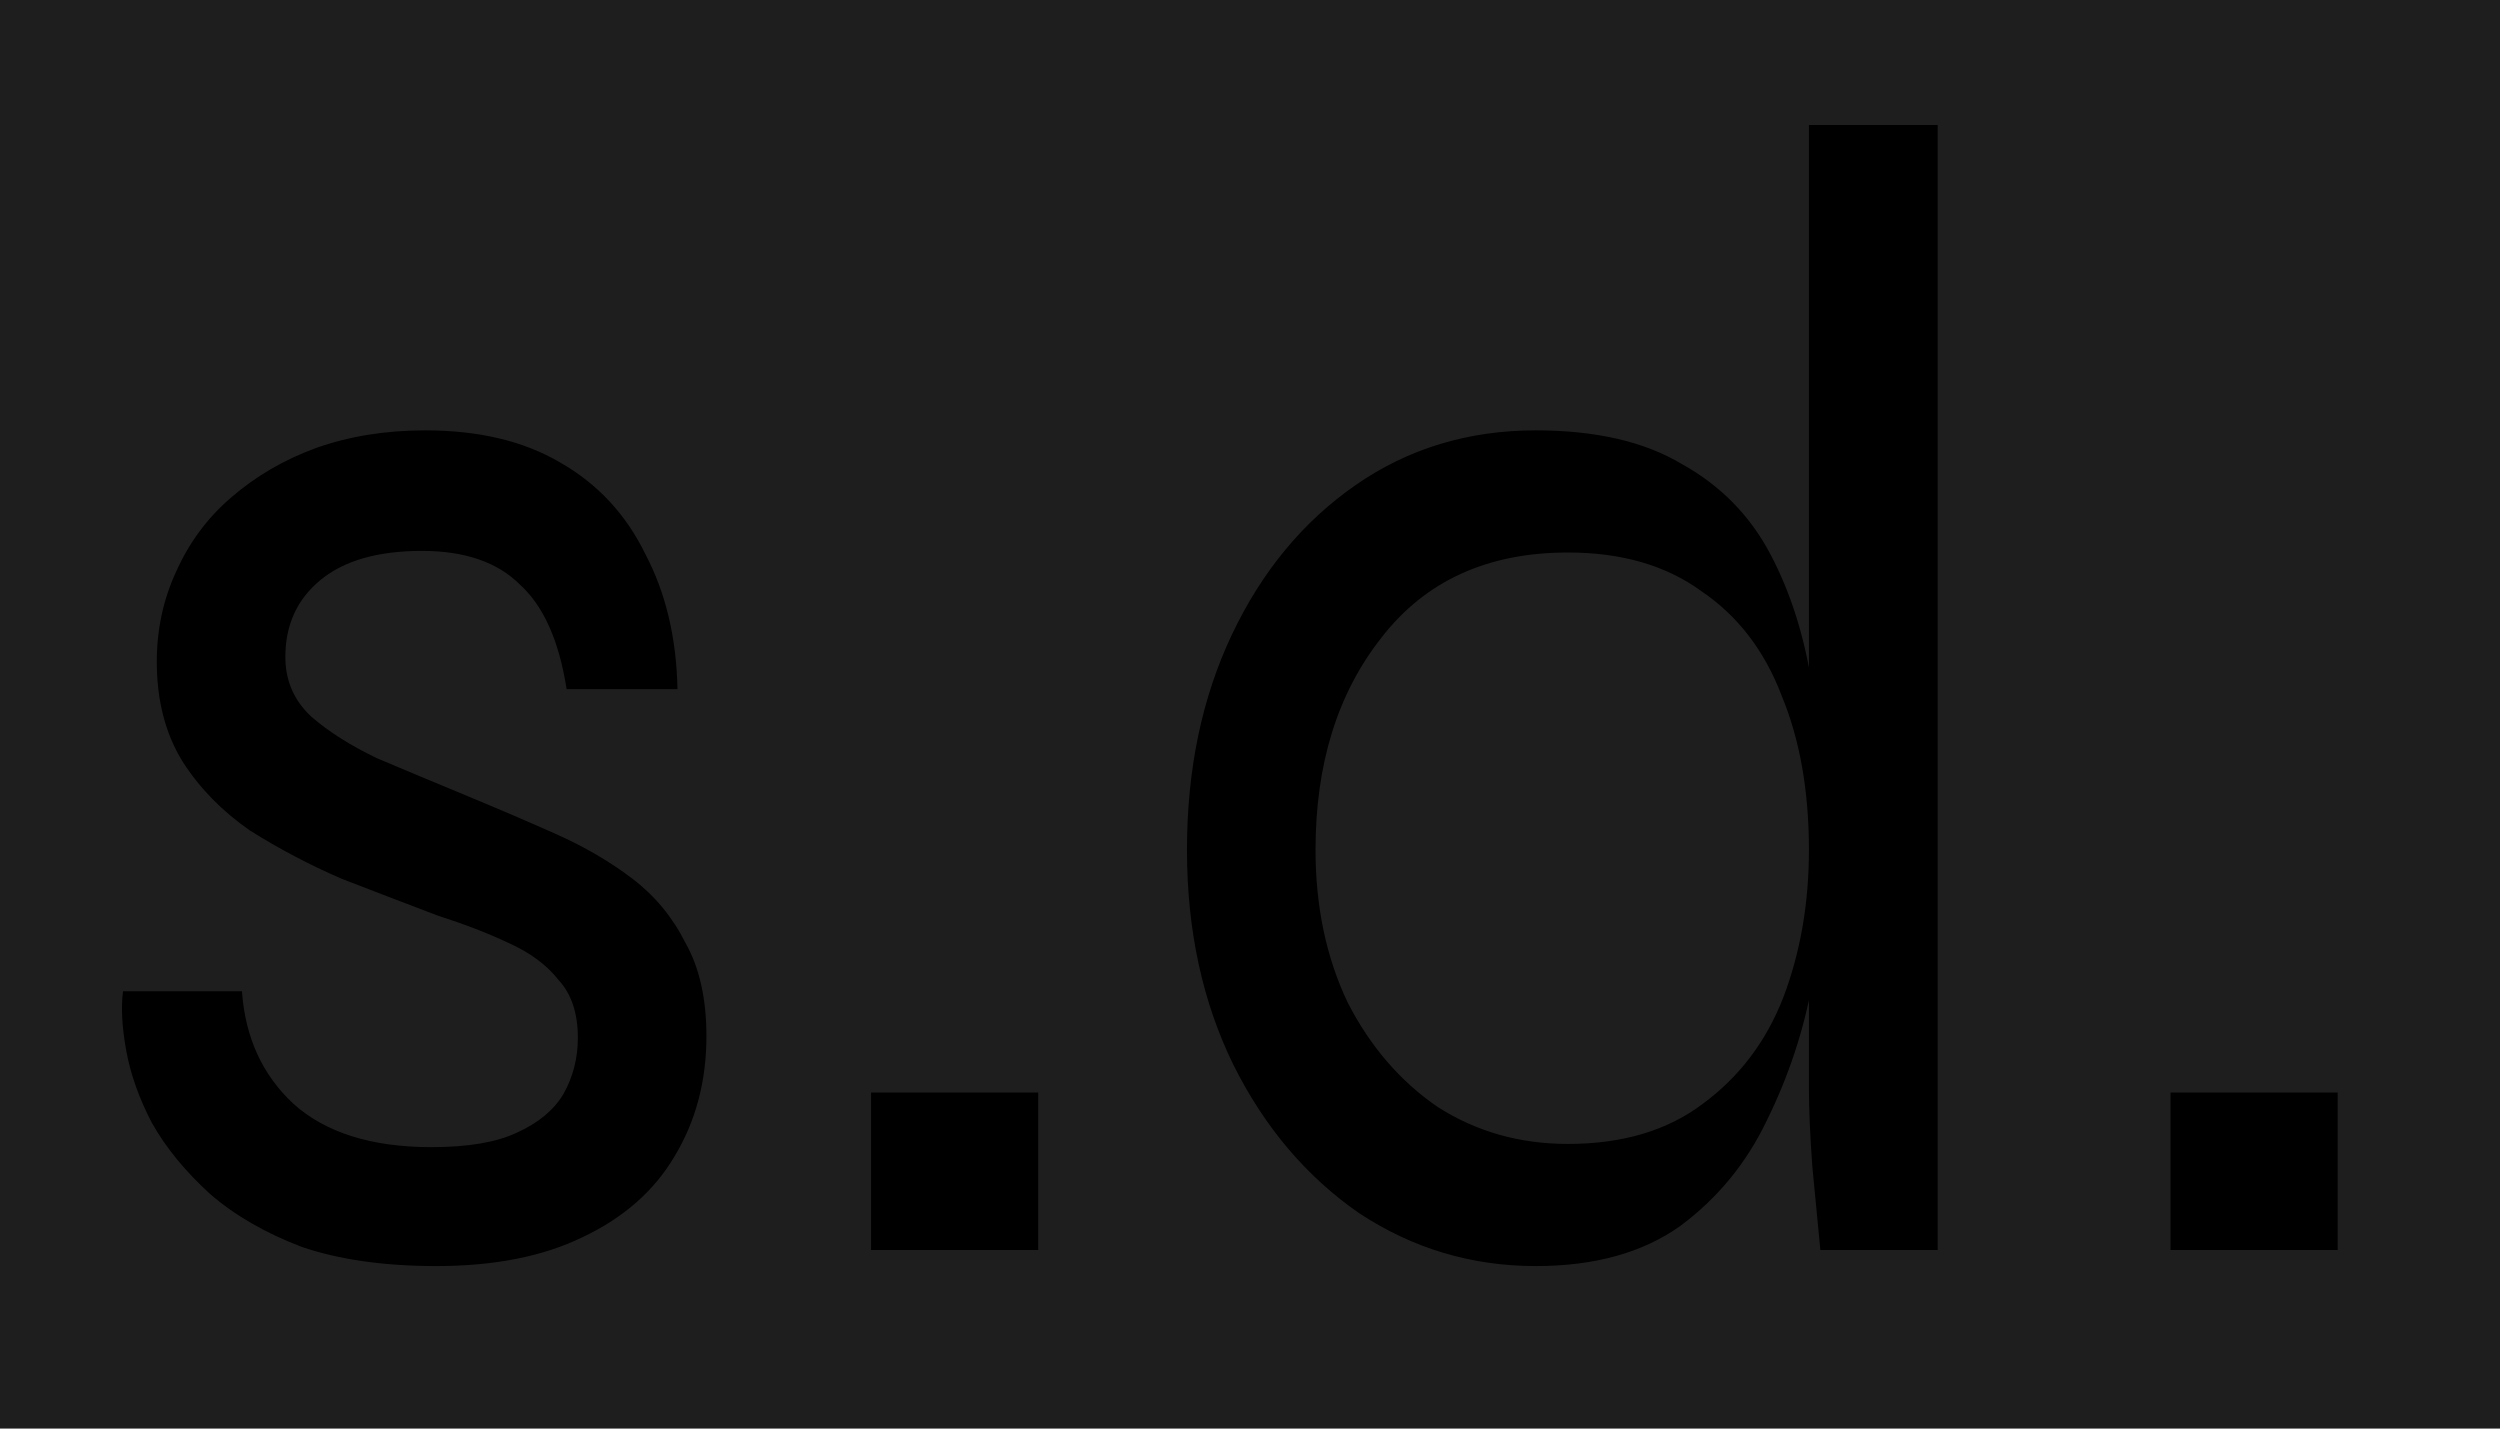
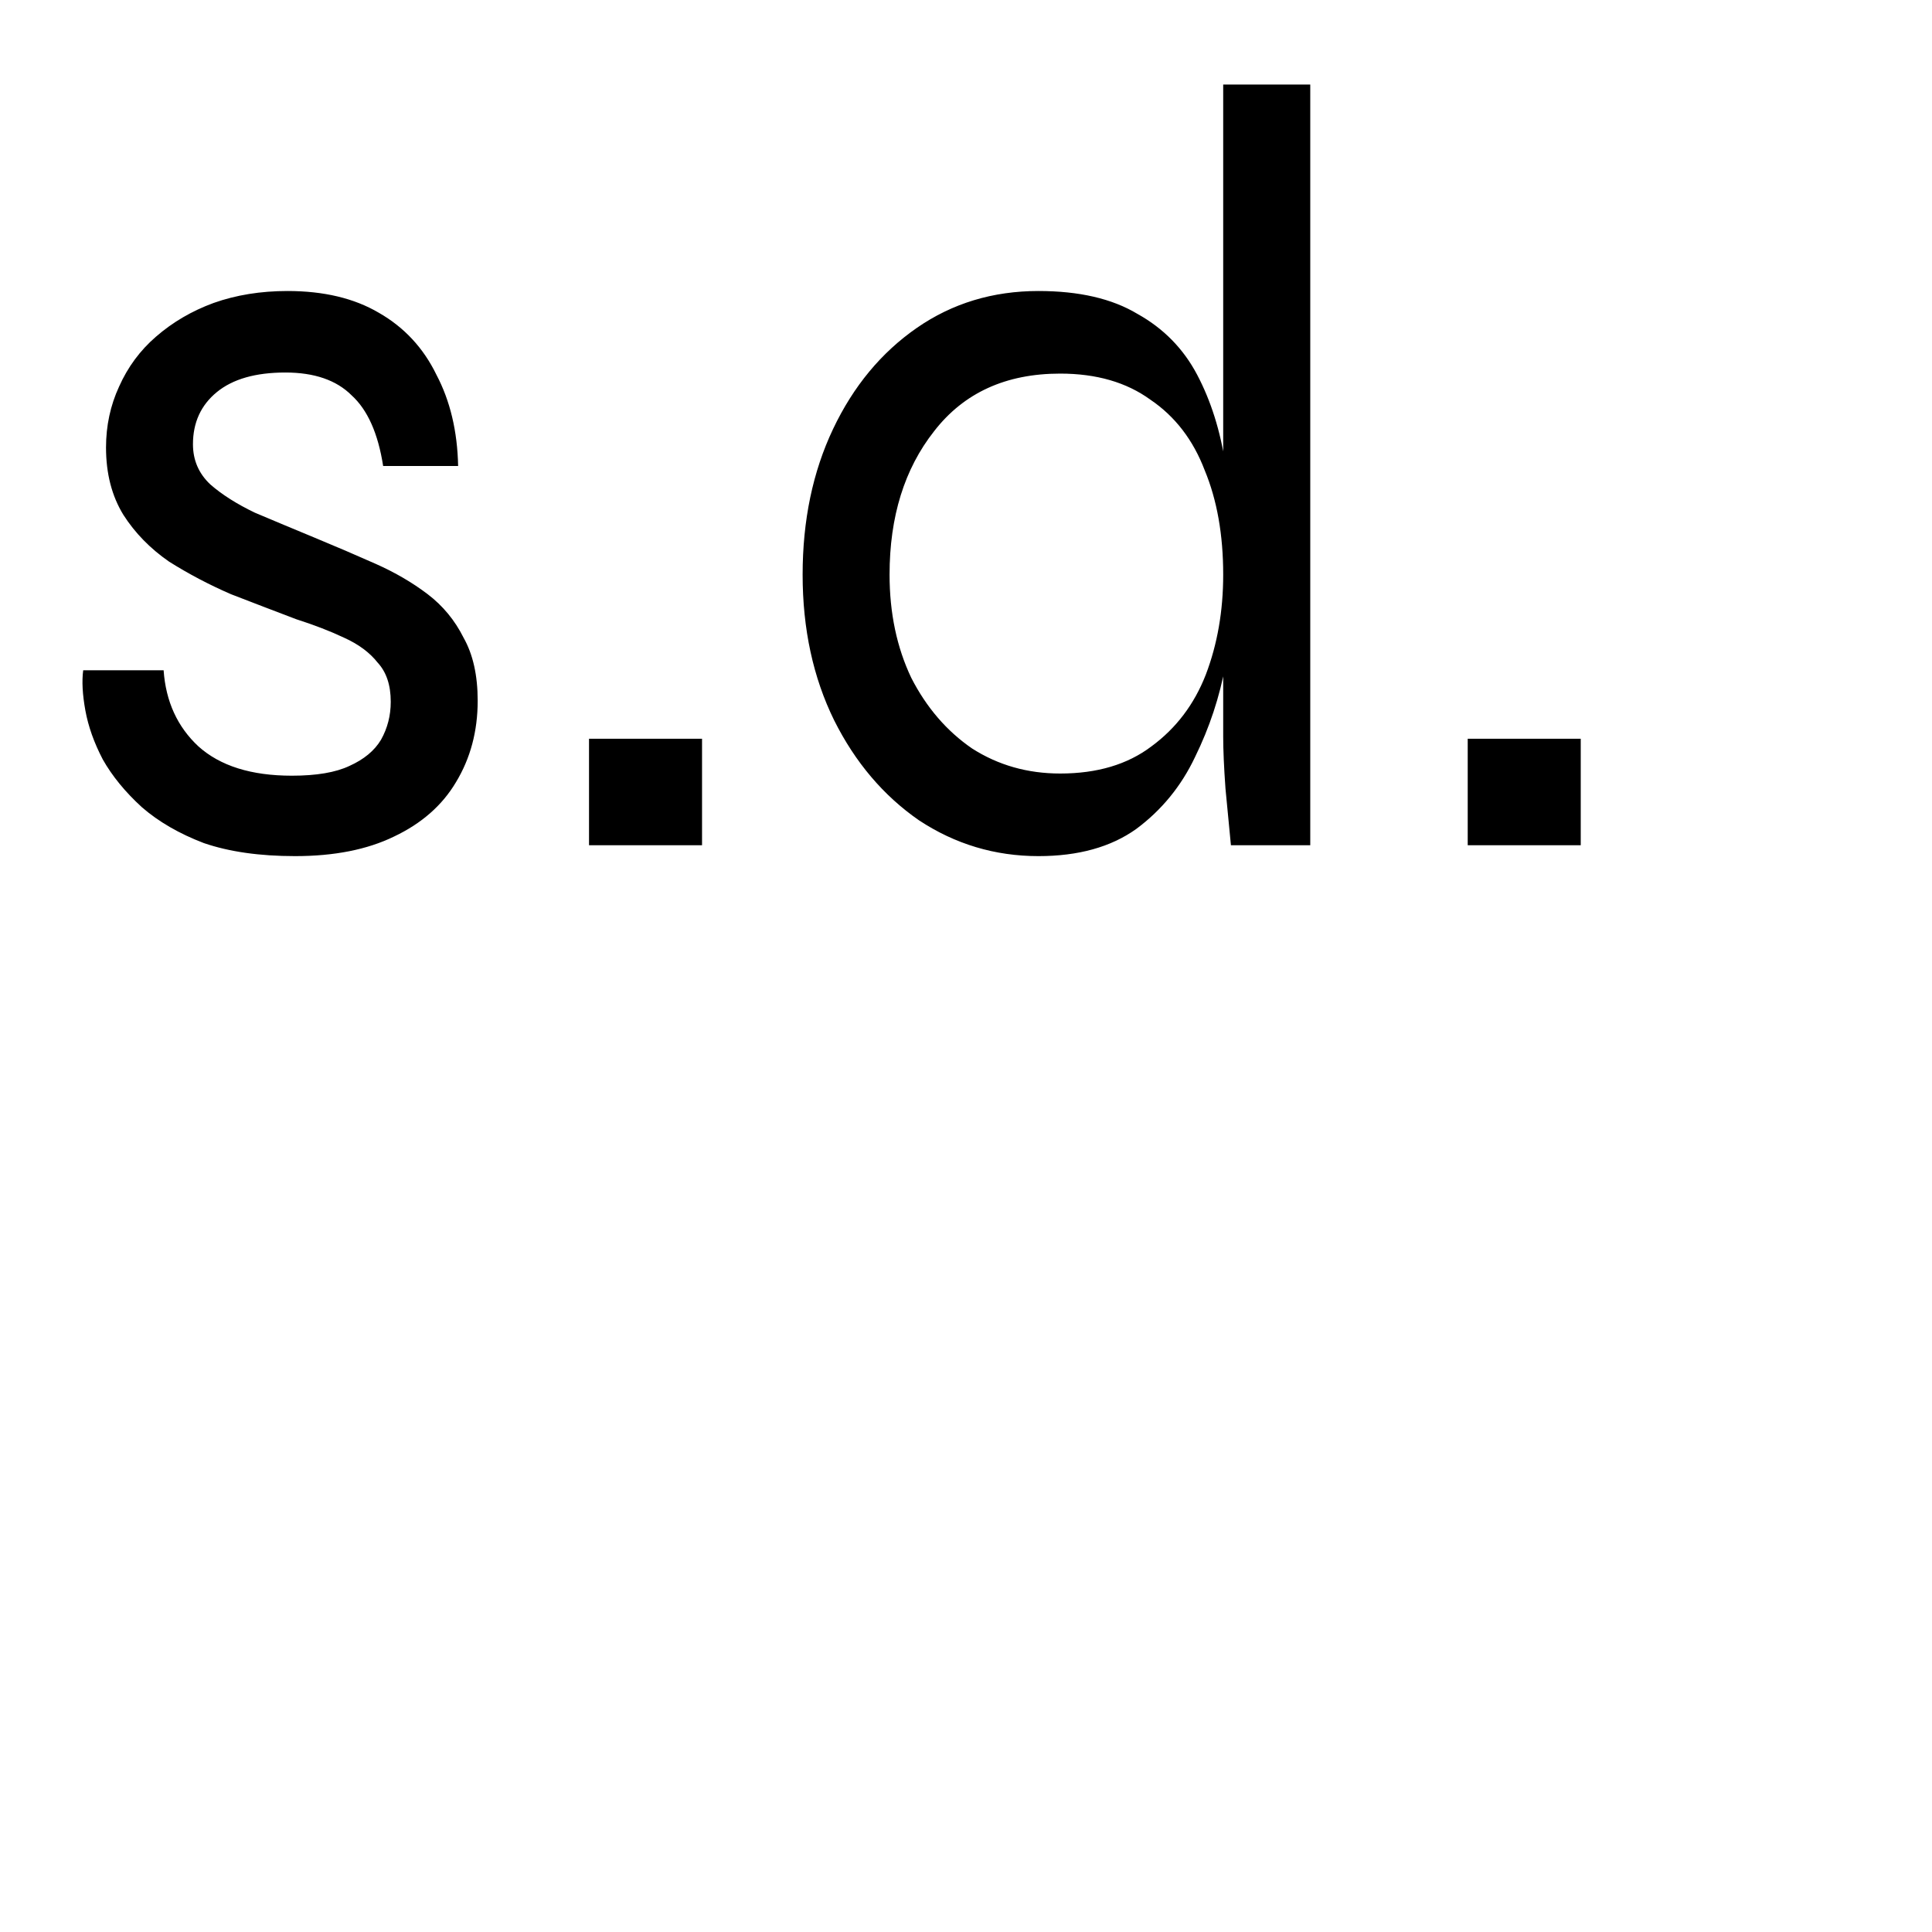
- <svg xmlns="http://www.w3.org/2000/svg" width="14" height="8" viewBox="0 0 14 8" fill="none">
-   <rect width="14" height="8" fill="#1E1E1E" />
+ <svg xmlns="http://www.w3.org/2000/svg" width="16" height="16" viewBox="0 0 16 16" fill="none">
  <path d="M0.689 5.551H1.355C1.373 5.809 1.469 6.019 1.643 6.181C1.823 6.343 2.081 6.424 2.417 6.424C2.621 6.424 2.78 6.397 2.894 6.343C3.014 6.289 3.101 6.217 3.155 6.127C3.209 6.031 3.236 5.926 3.236 5.812C3.236 5.674 3.2 5.566 3.128 5.488C3.062 5.404 2.969 5.335 2.849 5.281C2.735 5.227 2.603 5.176 2.453 5.128C2.279 5.062 2.099 4.993 1.913 4.921C1.733 4.843 1.562 4.753 1.4 4.651C1.244 4.543 1.118 4.414 1.022 4.264C0.926 4.108 0.878 3.922 0.878 3.706C0.878 3.526 0.914 3.358 0.986 3.202C1.058 3.04 1.16 2.902 1.292 2.788C1.43 2.668 1.589 2.575 1.769 2.509C1.955 2.443 2.159 2.41 2.381 2.41C2.681 2.41 2.933 2.47 3.137 2.59C3.347 2.71 3.506 2.881 3.614 3.103C3.728 3.319 3.788 3.571 3.794 3.859H3.173C3.131 3.589 3.044 3.394 2.912 3.274C2.786 3.148 2.603 3.085 2.363 3.085C2.117 3.085 1.928 3.139 1.796 3.247C1.664 3.355 1.598 3.499 1.598 3.679C1.598 3.811 1.646 3.922 1.742 4.012C1.838 4.096 1.961 4.174 2.111 4.246C2.267 4.312 2.432 4.381 2.606 4.453C2.78 4.525 2.948 4.597 3.11 4.669C3.272 4.741 3.416 4.825 3.542 4.921C3.668 5.017 3.767 5.137 3.839 5.281C3.917 5.419 3.956 5.593 3.956 5.803C3.956 6.055 3.896 6.28 3.776 6.478C3.662 6.67 3.491 6.82 3.263 6.928C3.041 7.036 2.768 7.09 2.444 7.09C2.15 7.09 1.898 7.054 1.688 6.982C1.484 6.904 1.313 6.805 1.175 6.685C1.037 6.559 0.929 6.427 0.851 6.289C0.779 6.151 0.731 6.016 0.707 5.884C0.683 5.752 0.677 5.641 0.689 5.551ZM5.814 6.118V7H4.878V6.118H5.814ZM8.6 7.09C8.24 7.09 7.91 6.991 7.61 6.793C7.316 6.589 7.082 6.313 6.908 5.965C6.734 5.611 6.647 5.209 6.647 4.759C6.647 4.309 6.731 3.907 6.899 3.553C7.067 3.199 7.298 2.92 7.592 2.716C7.886 2.512 8.222 2.41 8.6 2.41C8.936 2.41 9.209 2.473 9.419 2.599C9.635 2.719 9.8 2.887 9.914 3.103C10.028 3.319 10.107 3.568 10.149 3.85C10.197 4.132 10.22 4.435 10.22 4.759C10.22 4.987 10.197 5.236 10.149 5.506C10.101 5.77 10.017 6.025 9.896 6.271C9.782 6.511 9.62 6.709 9.41 6.865C9.2 7.015 8.93 7.09 8.6 7.09ZM8.78 6.406C9.086 6.406 9.338 6.331 9.536 6.181C9.74 6.031 9.89 5.833 9.986 5.587C10.082 5.335 10.13 5.059 10.13 4.759C10.13 4.429 10.079 4.141 9.977 3.895C9.881 3.643 9.731 3.448 9.527 3.31C9.329 3.166 9.08 3.094 8.78 3.094C8.33 3.094 7.982 3.253 7.736 3.571C7.49 3.883 7.367 4.279 7.367 4.759C7.367 5.077 7.427 5.362 7.547 5.614C7.673 5.86 7.841 6.055 8.051 6.199C8.267 6.337 8.51 6.406 8.78 6.406ZM10.13 0.7H10.851V7H10.194C10.181 6.868 10.166 6.712 10.149 6.532C10.136 6.352 10.13 6.208 10.13 6.1V0.7ZM13.091 6.118V7H12.155V6.118H13.091Z" fill="black" />
</svg>
